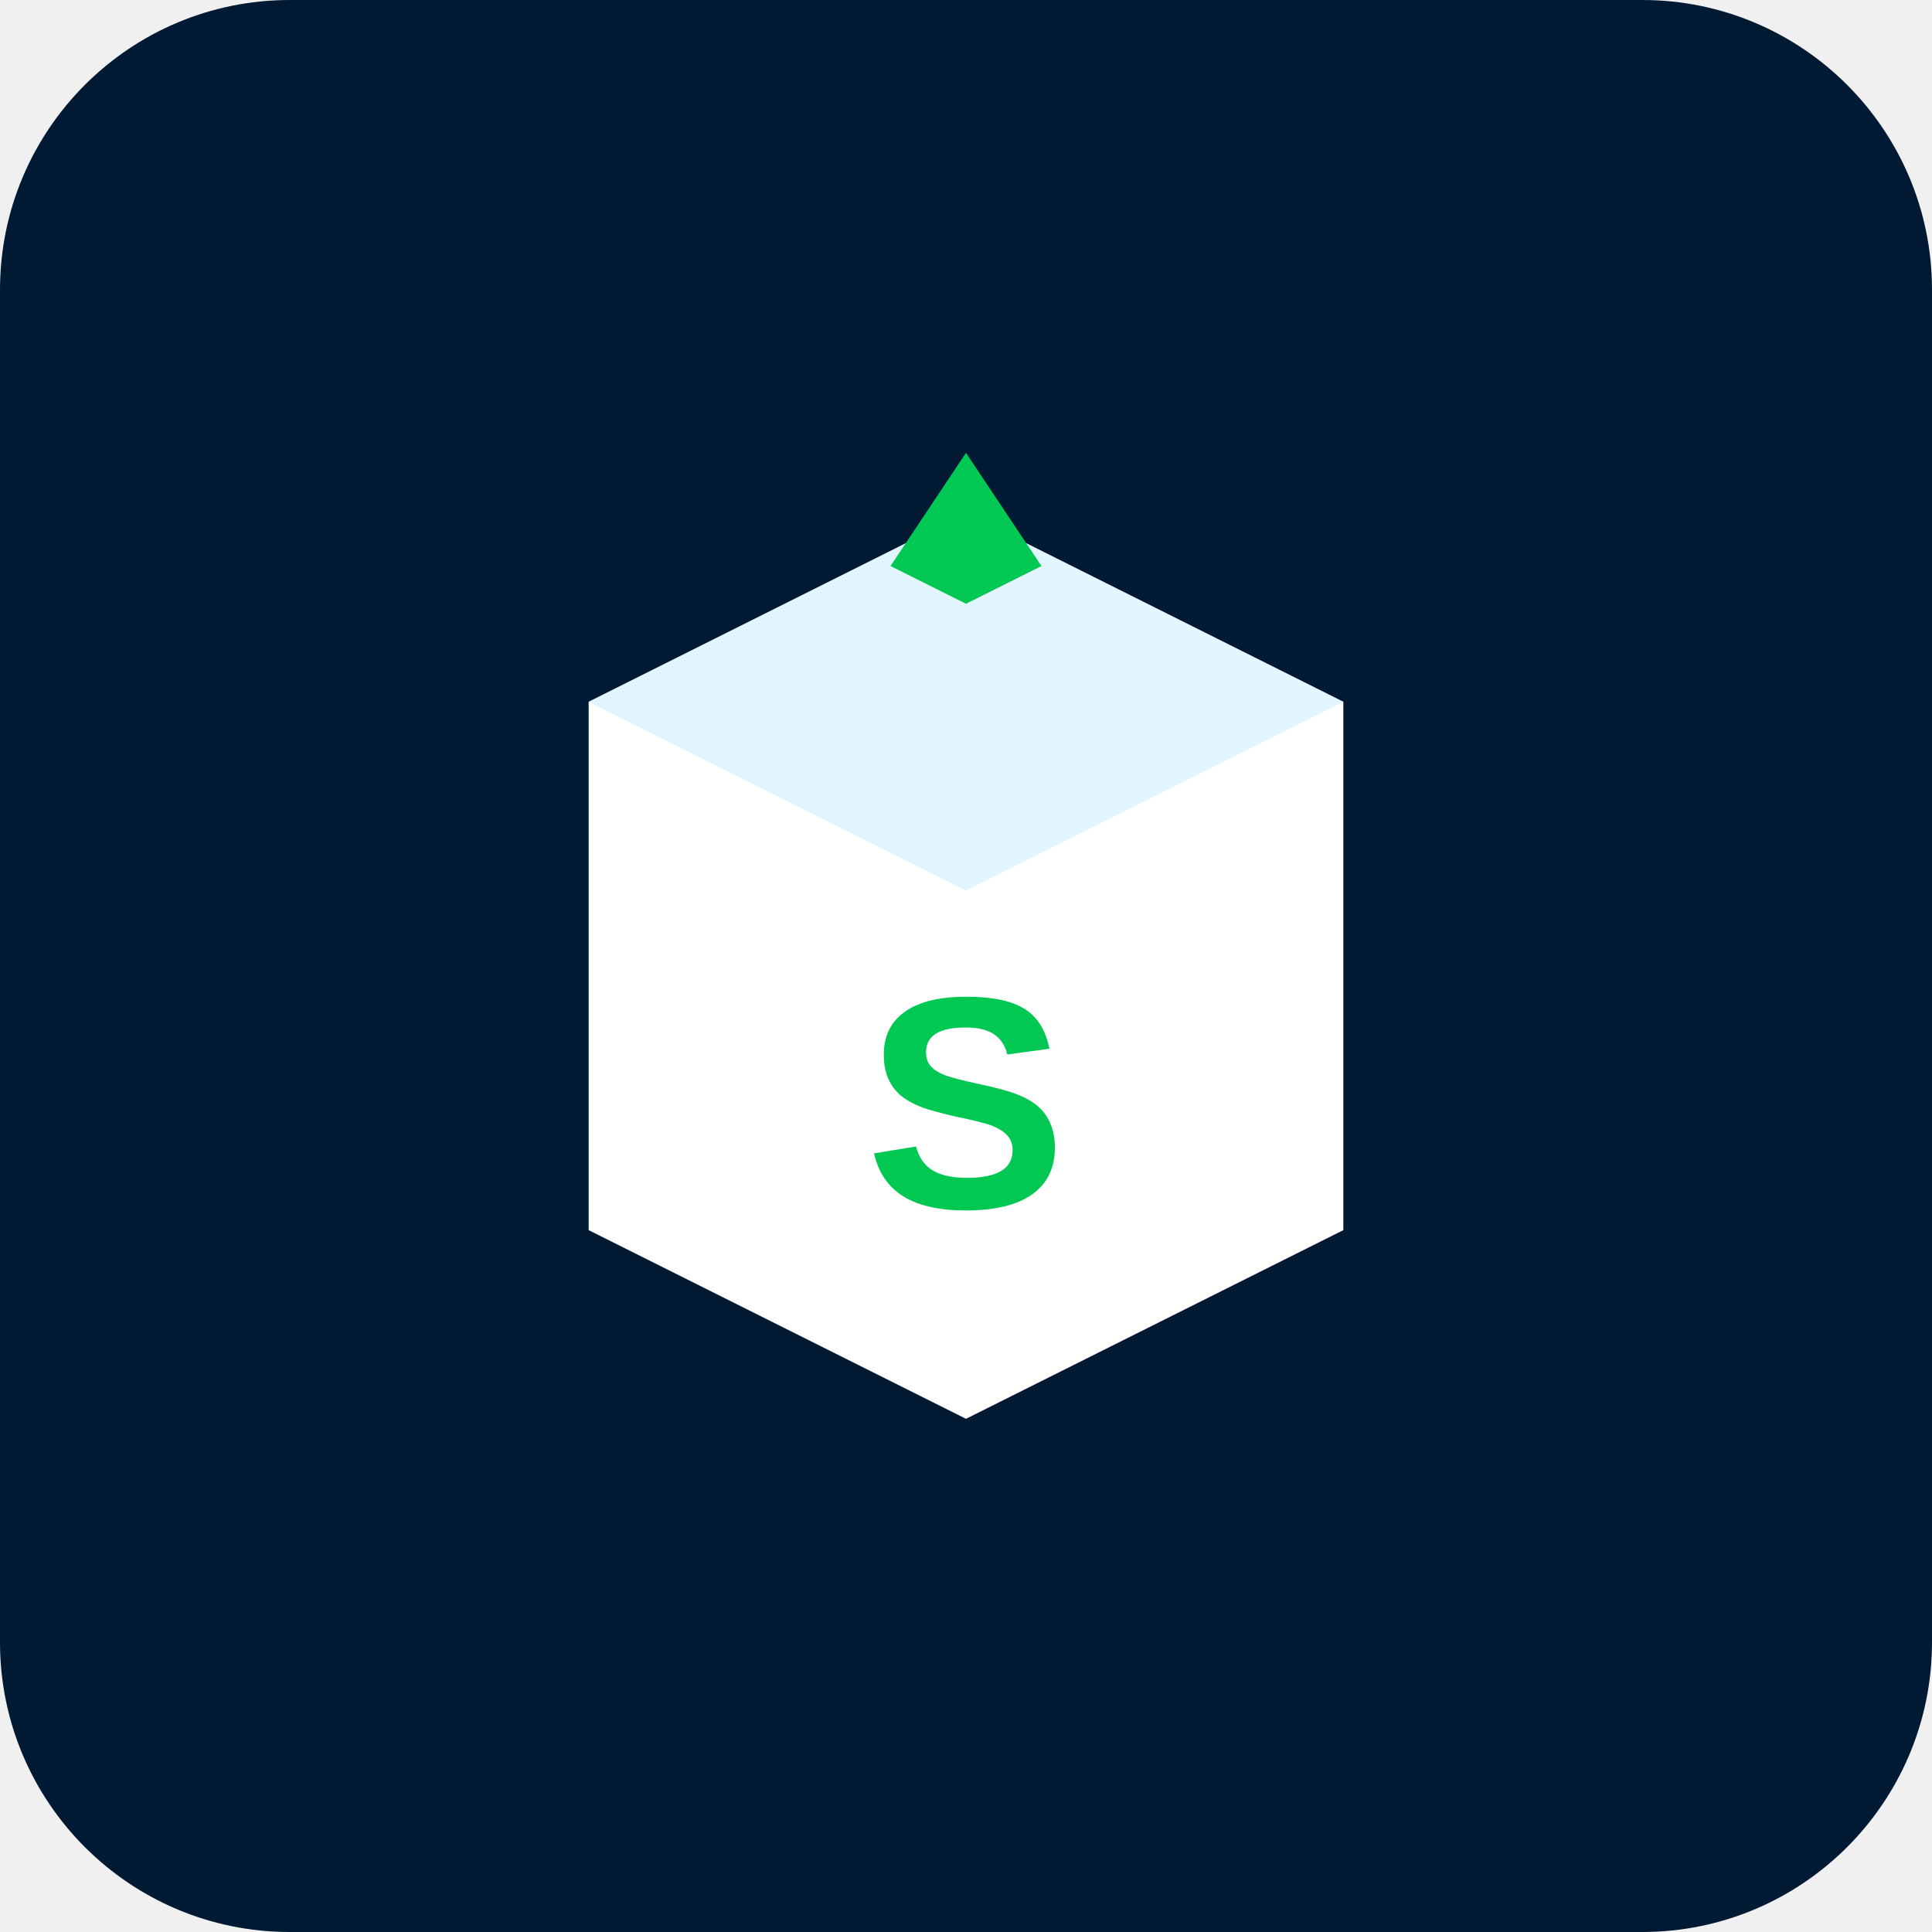
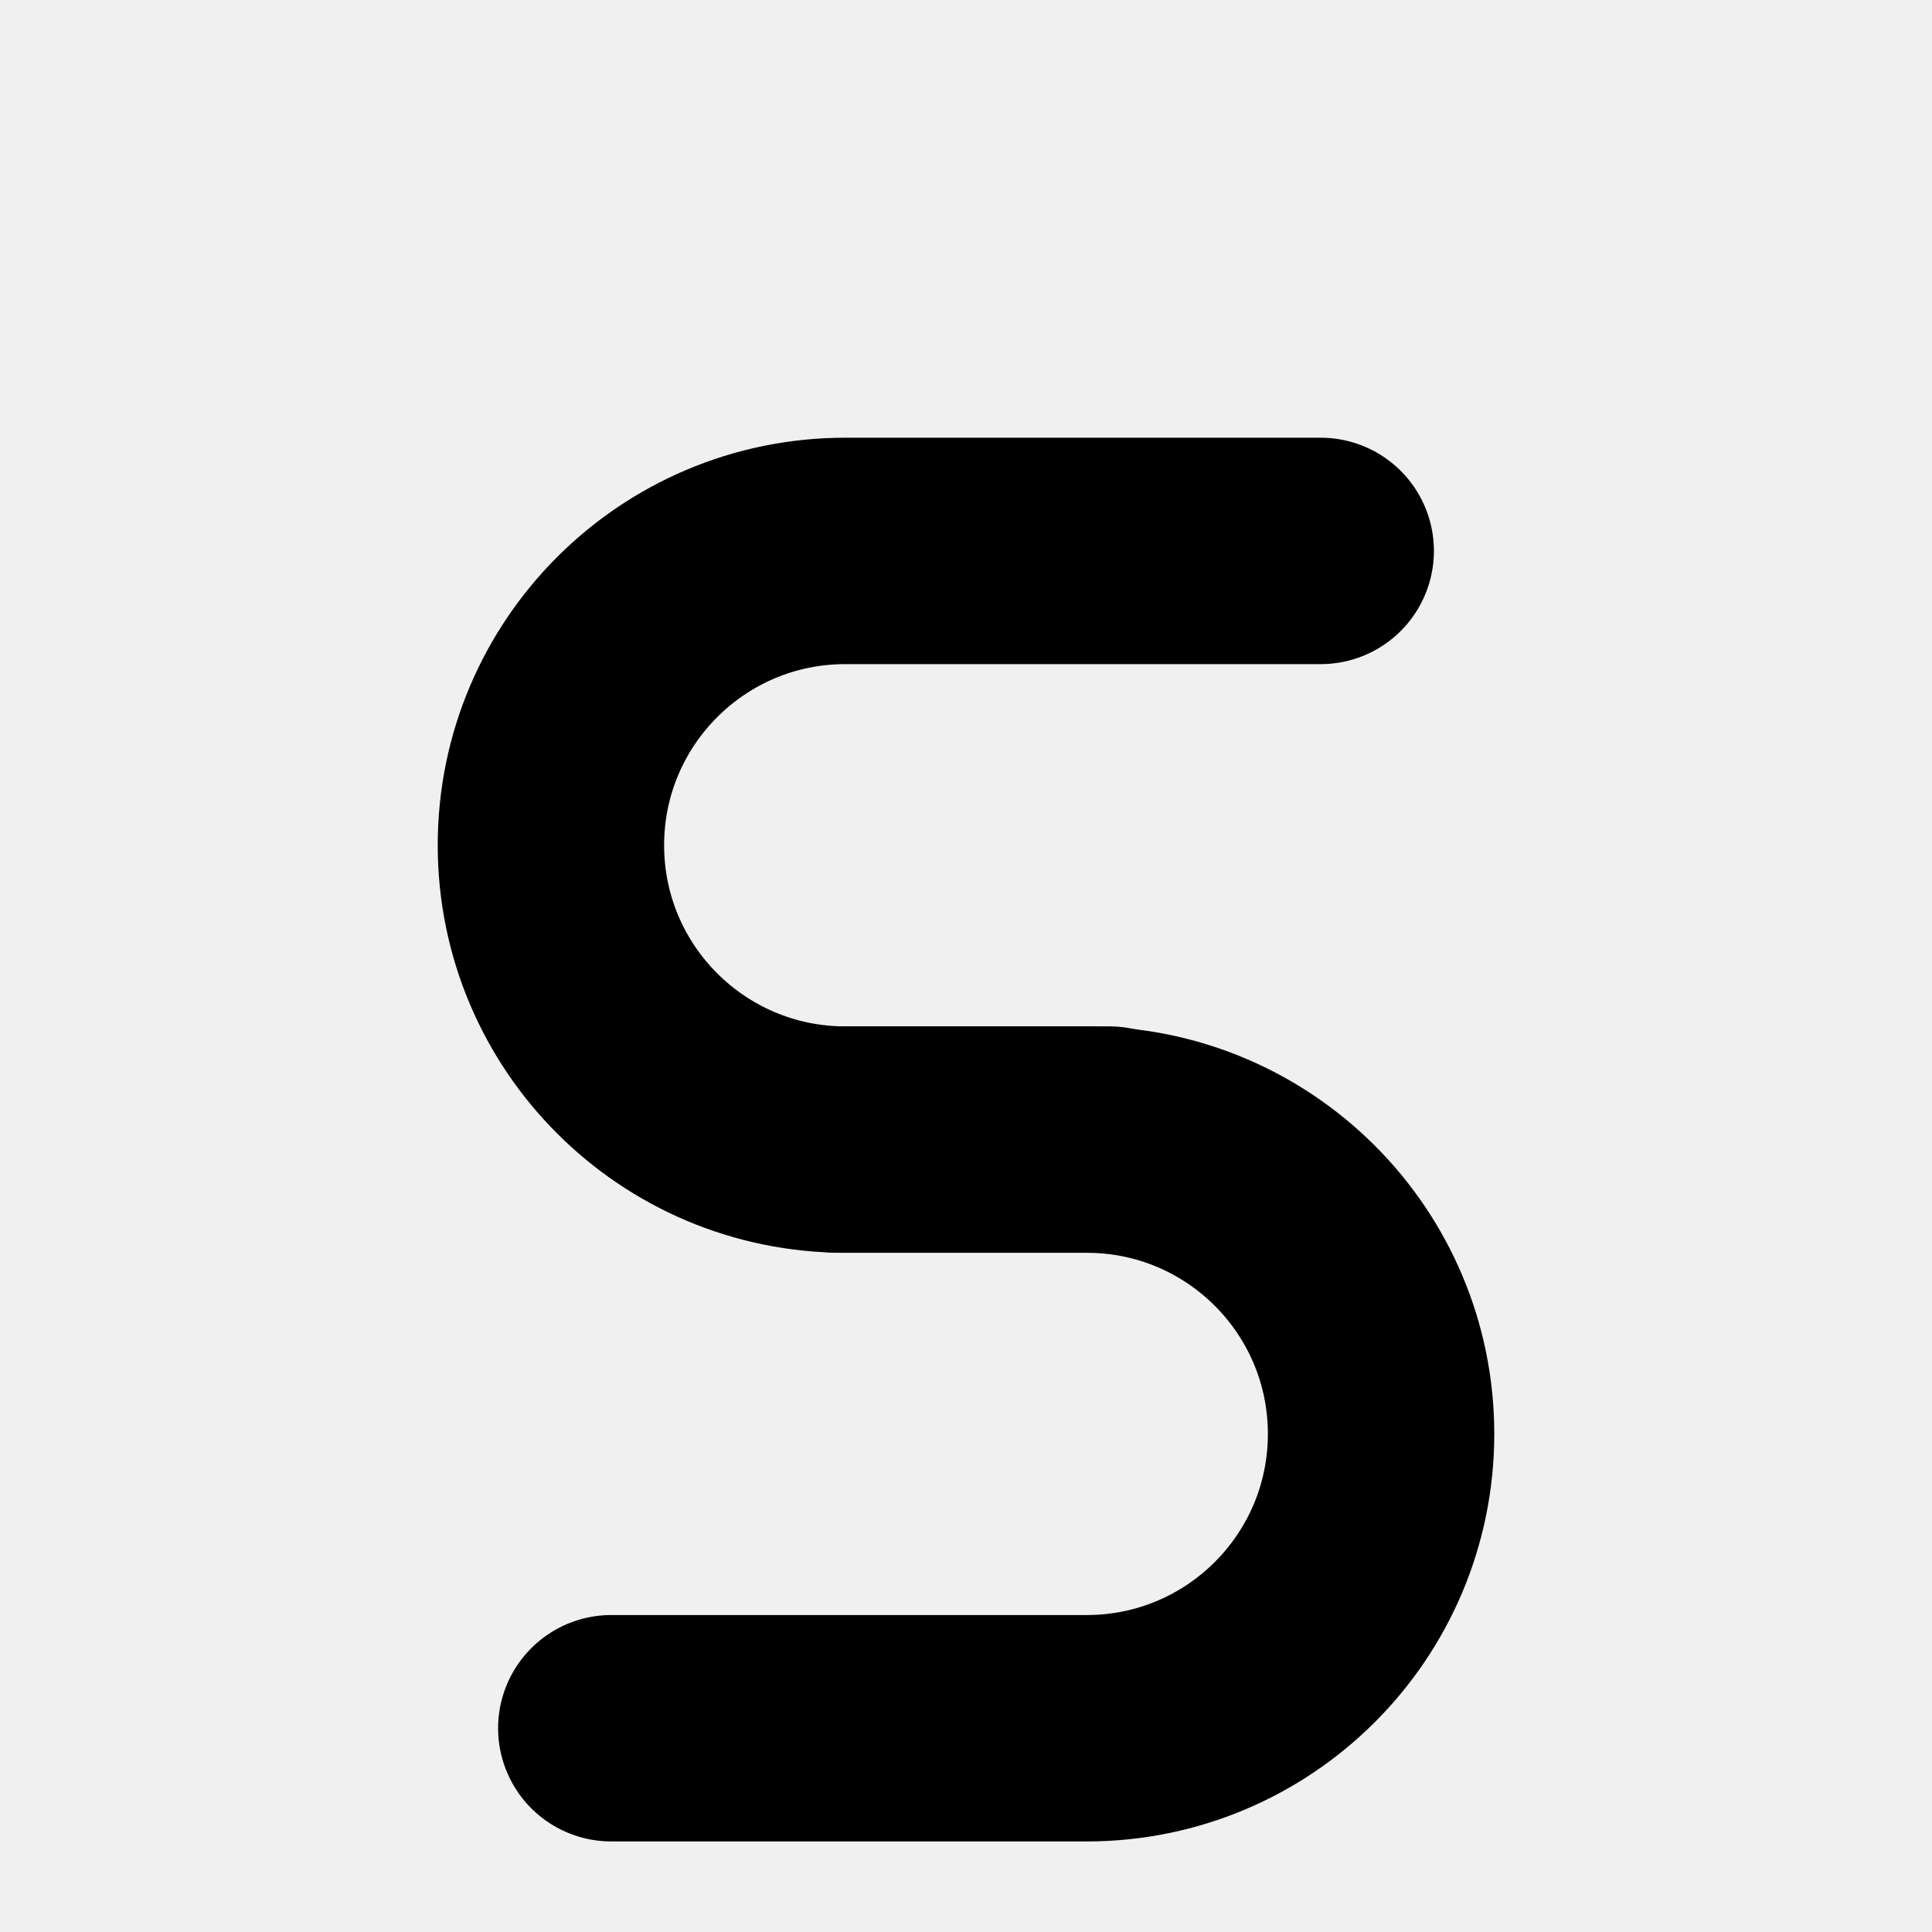
- <svg xmlns="http://www.w3.org/2000/svg" viewBox="0 0 512 512">
-   <rect width="512" height="512" rx="15%" fill="#001a33" />
-   <path d="M156 186l100-50 100 50v140l-100 50-100-50z" fill="#ffffff" />
-   <path d="M256 136l-100 50 100 50 100-50z" fill="#e1f5fe" />
-   <text x="256" y="320" font-family="Arial" font-size="80" text-anchor="middle" fill="#00c853" font-weight="bold">S</text>
-   <path d="M256 160l20-10-20-30-20 30z" fill="#00c853" />
+ <svg xmlns="http://www.w3.org/2000/svg" viewBox="0 0 512 512" aria-hidden="true">
+   <path d="M350 146H224C180.922 146 146 180.922 146 224C146 267.078 180.922 302 224 302H288C331.078 302 366 336.922 366 380C366 423.078 331.078 458 288 458H162" fill="none" stroke="#000000" stroke-width="60" stroke-linecap="round" stroke-linejoin="round" />
+   <path d="M222 302H294" fill="none" stroke="#000000" stroke-width="60" stroke-linecap="round" />
+   <circle cx="356" cy="150" r="22" fill="#000000" />
</svg>
